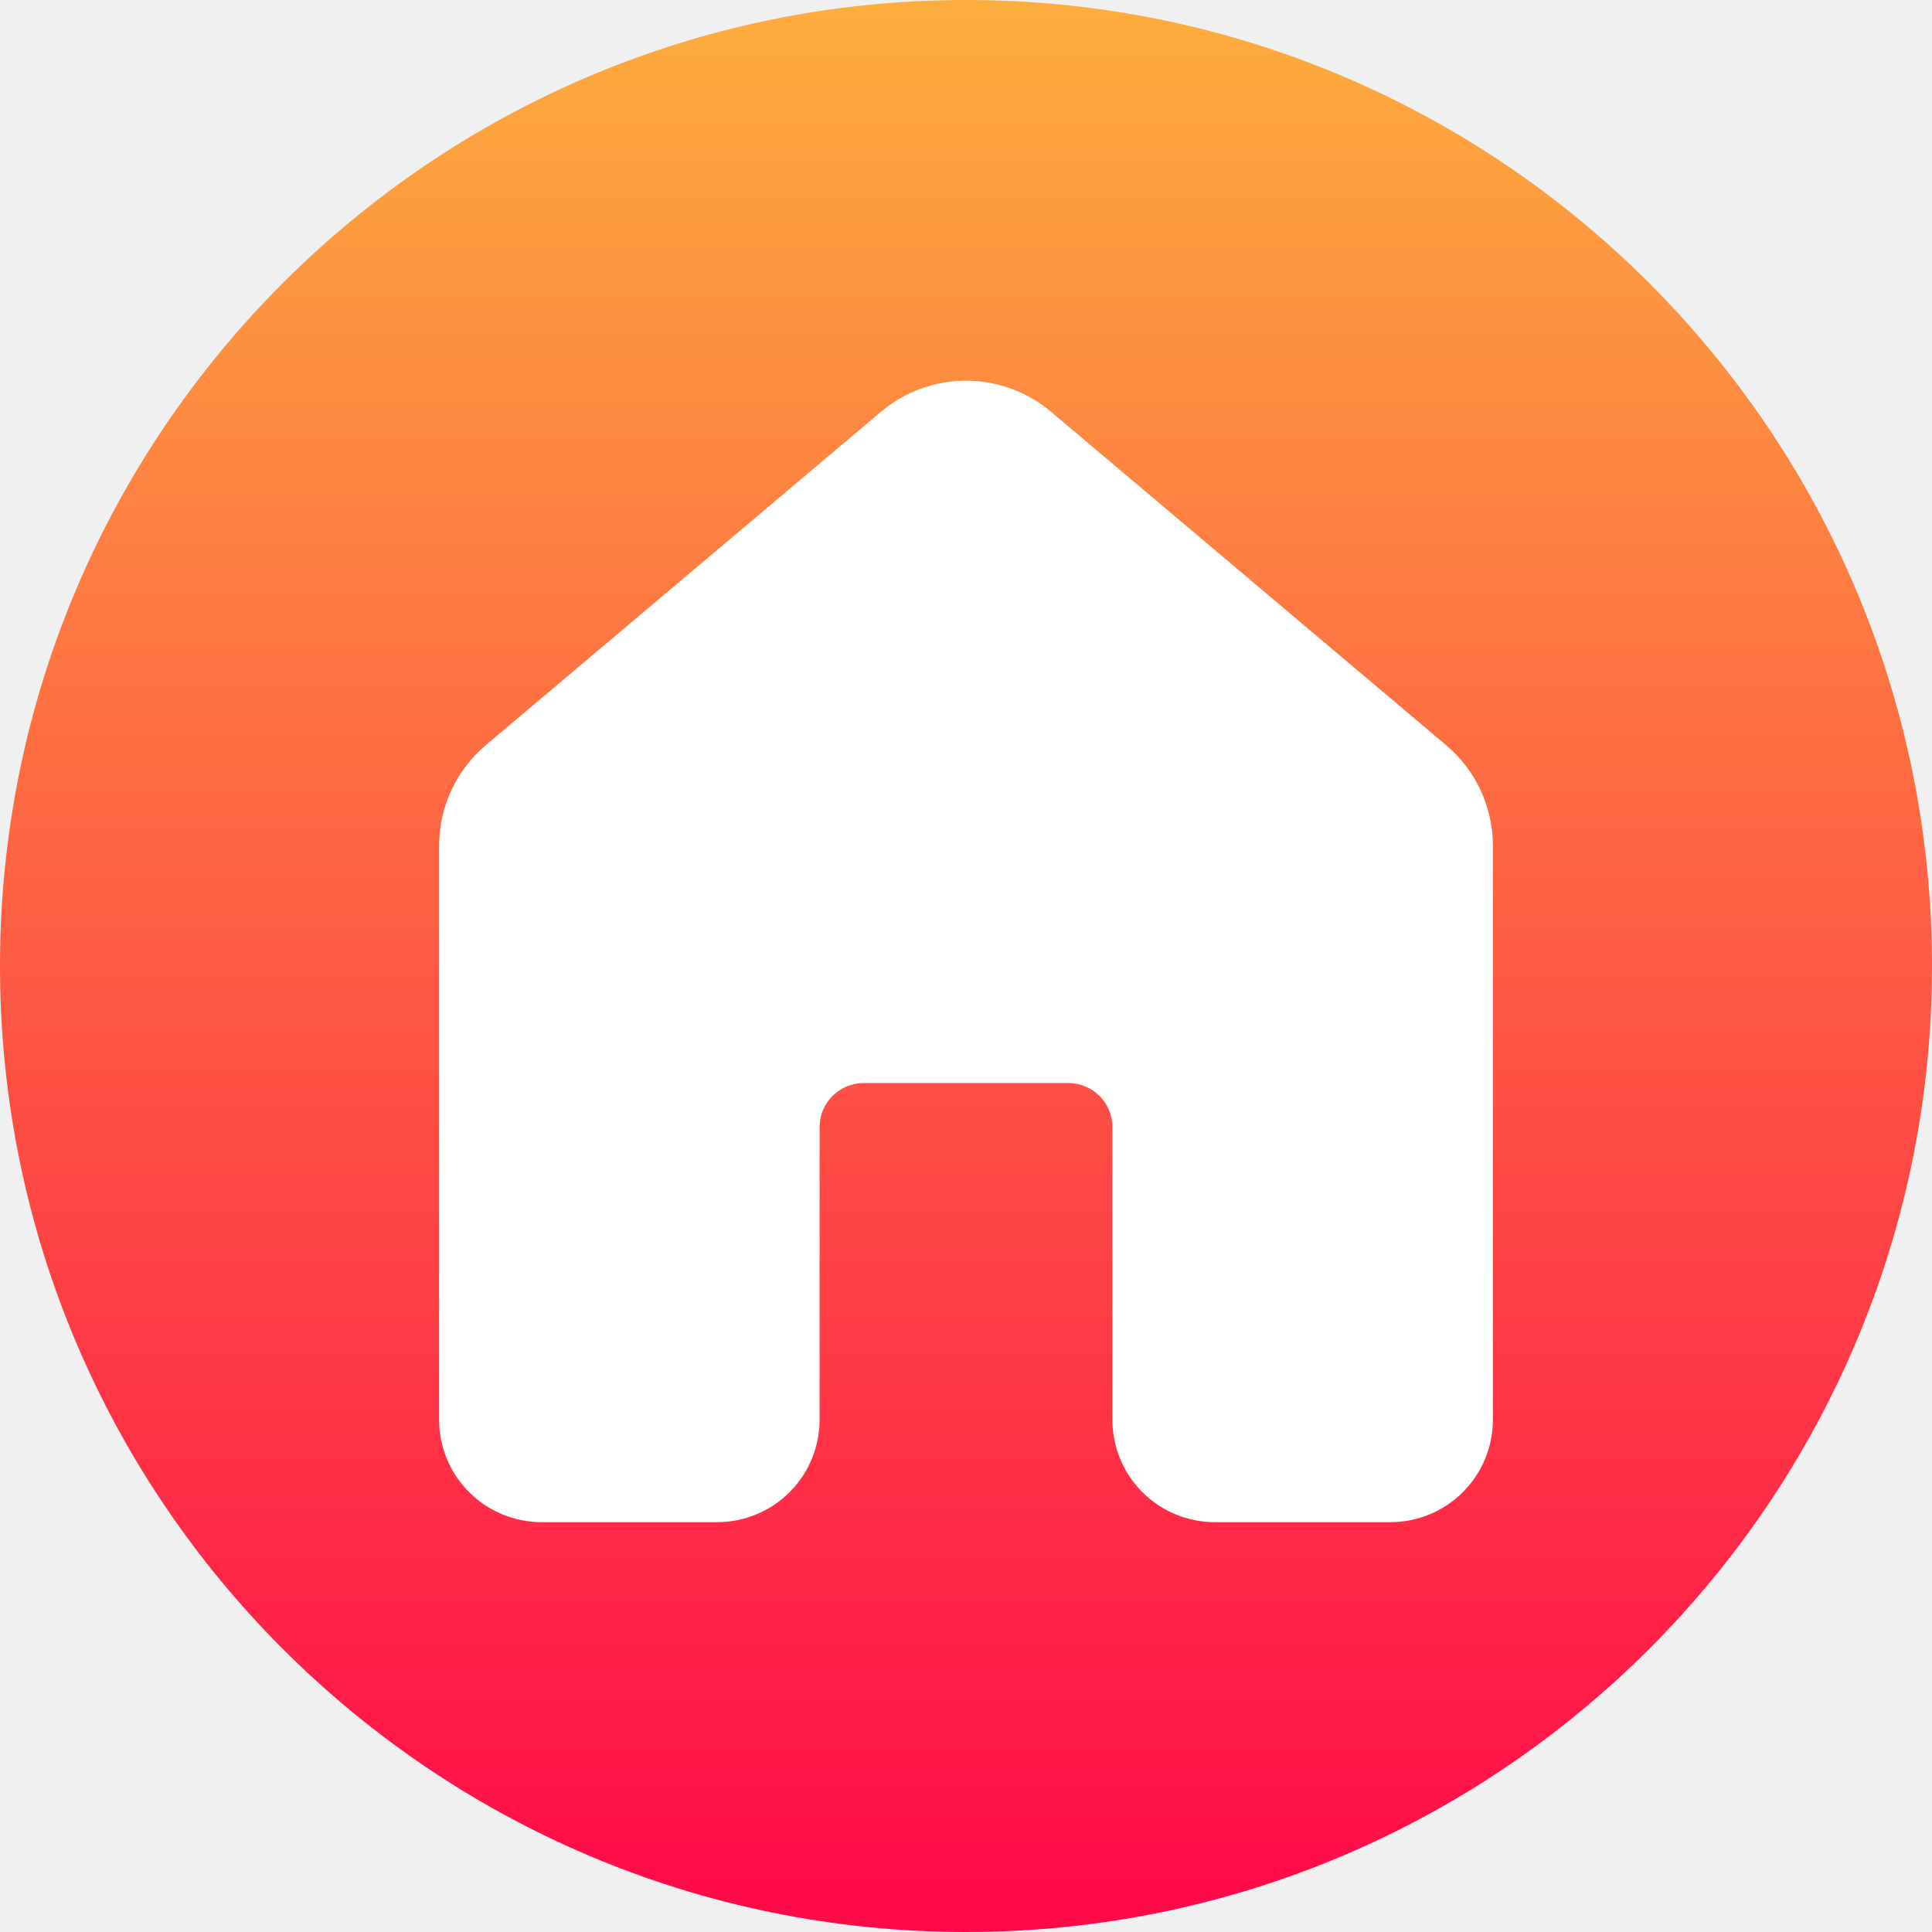
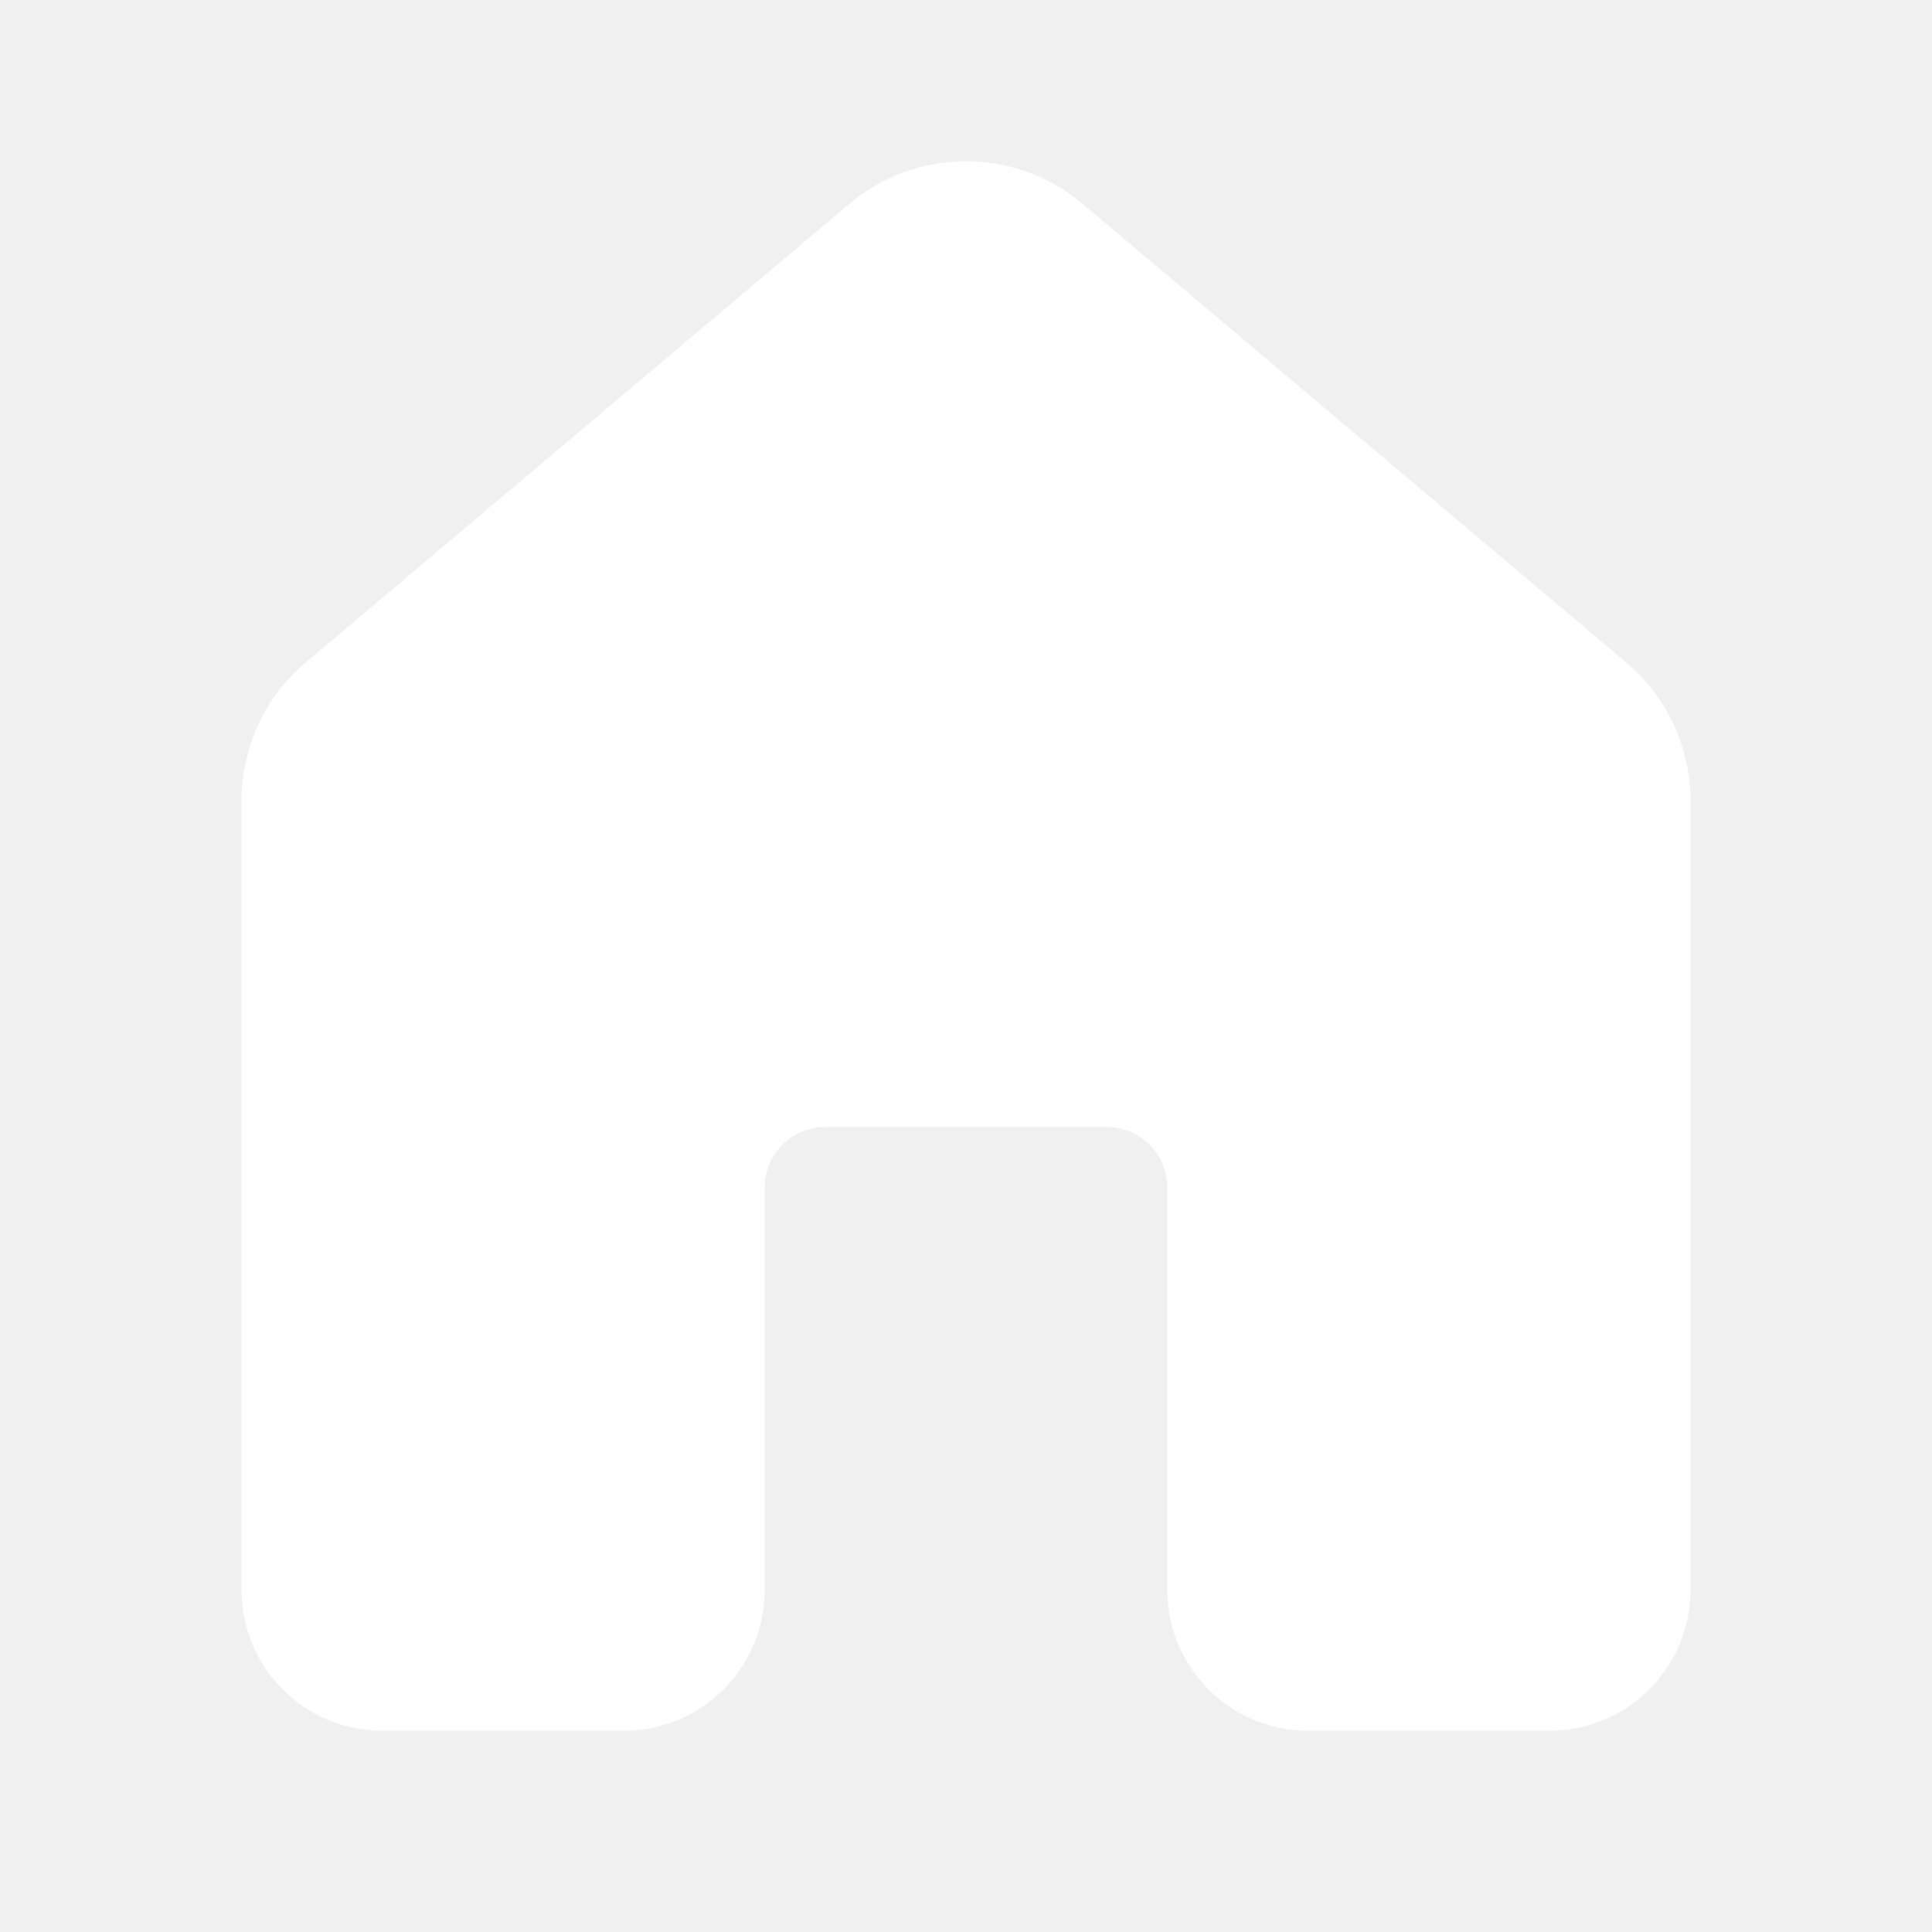
- <svg xmlns="http://www.w3.org/2000/svg" width="22" height="22" viewBox="0 0 22 22" fill="none">
-   <rect width="22" height="22" rx="11" fill="url(#paint0_linear_23219_100470)" />
-   <path d="M10.033 4.688C10.304 4.46 10.646 4.335 11 4.335C11.354 4.335 11.696 4.46 11.967 4.688L16.467 8.485C16.805 8.77 17 9.189 17 9.632V16.166C17 16.476 16.877 16.773 16.658 16.991C16.439 17.21 16.143 17.333 15.833 17.333H13.833C13.524 17.333 13.227 17.21 13.008 16.991C12.79 16.773 12.667 16.476 12.667 16.166V12.833C12.667 12.7 12.614 12.573 12.52 12.48C12.427 12.386 12.299 12.333 12.167 12.333H9.833C9.701 12.333 9.574 12.386 9.48 12.48C9.386 12.573 9.333 12.7 9.333 12.833V16.166C9.333 16.476 9.21 16.773 8.992 16.991C8.773 17.21 8.476 17.333 8.167 17.333H6.167C6.013 17.333 5.862 17.303 5.72 17.244C5.579 17.186 5.45 17.1 5.342 16.991C5.233 16.883 5.147 16.755 5.089 16.613C5.03 16.471 5 16.32 5 16.166V9.631C5 9.189 5.195 8.77 5.533 8.484L10.033 4.688Z" fill="white" />
-   <defs>
-     <linearGradient id="paint0_linear_23219_100470" x1="11" y1="0" x2="11" y2="22" gradientUnits="userSpaceOnUse">
-       <stop stop-color="#FDAD3E" />
-       <stop offset="1" stop-color="#FF0849" />
-     </linearGradient>
-   </defs>
+ <svg xmlns="http://www.w3.org/2000/svg" width="24" height="24" viewBox="0 0 24 24" fill="none">
+   <path d="M10.55 2.533C10.956 2.191 11.469 2.003 12 2.003C12.531 2.003 13.044 2.191 13.45 2.533L20.2 8.228C20.708 8.655 21 9.284 21 9.948V19.75C21 20.214 20.816 20.659 20.487 20.987C20.159 21.316 19.714 21.5 19.25 21.5H16.25C15.786 21.5 15.341 21.316 15.013 20.987C14.684 20.659 14.5 20.214 14.5 19.75V14.75C14.5 14.551 14.421 14.36 14.28 14.22C14.14 14.079 13.949 14 13.75 14H10.25C10.051 14 9.86 14.079 9.72 14.22C9.579 14.36 9.5 14.551 9.5 14.75V19.75C9.5 20.214 9.316 20.659 8.987 20.987C8.659 21.316 8.214 21.5 7.75 21.5H4.75C4.52 21.5 4.293 21.455 4.08 21.367C3.868 21.279 3.675 21.15 3.513 20.987C3.35 20.825 3.221 20.632 3.133 20.42C3.045 20.207 3 19.98 3 19.75V9.947C3 9.284 3.292 8.655 3.8 8.227L10.55 2.533Z" fill="white" />
</svg>
